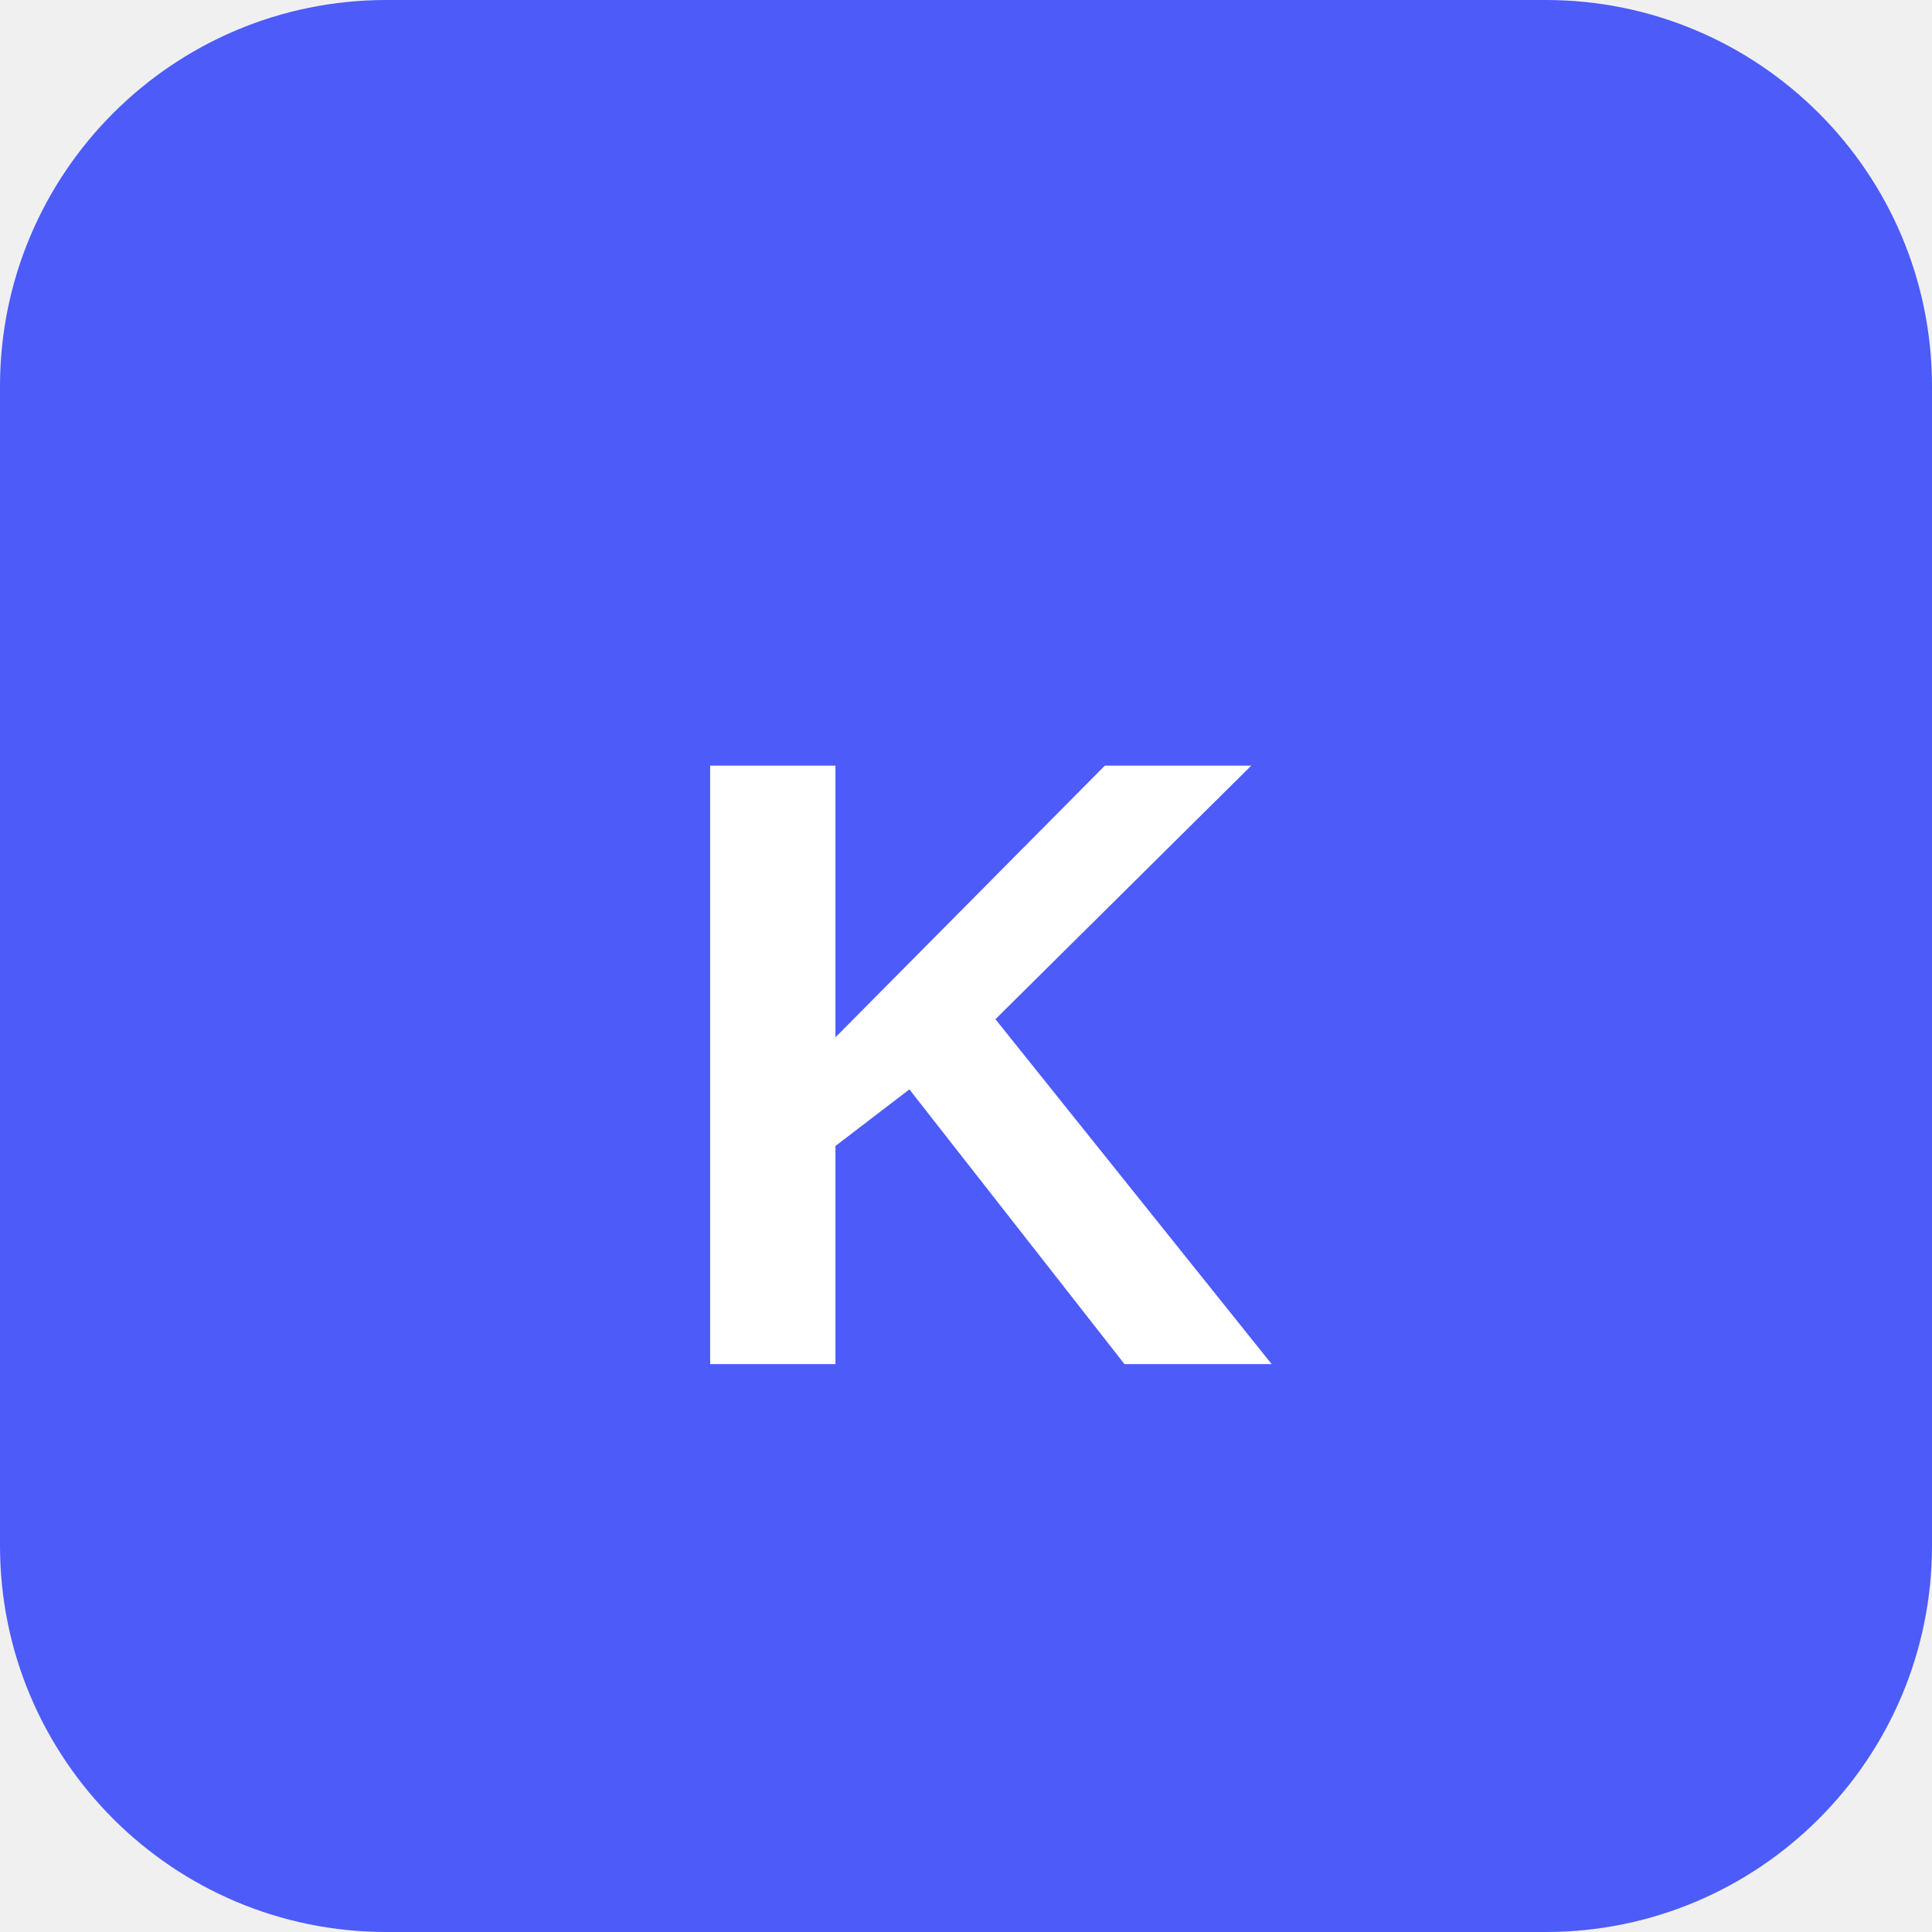
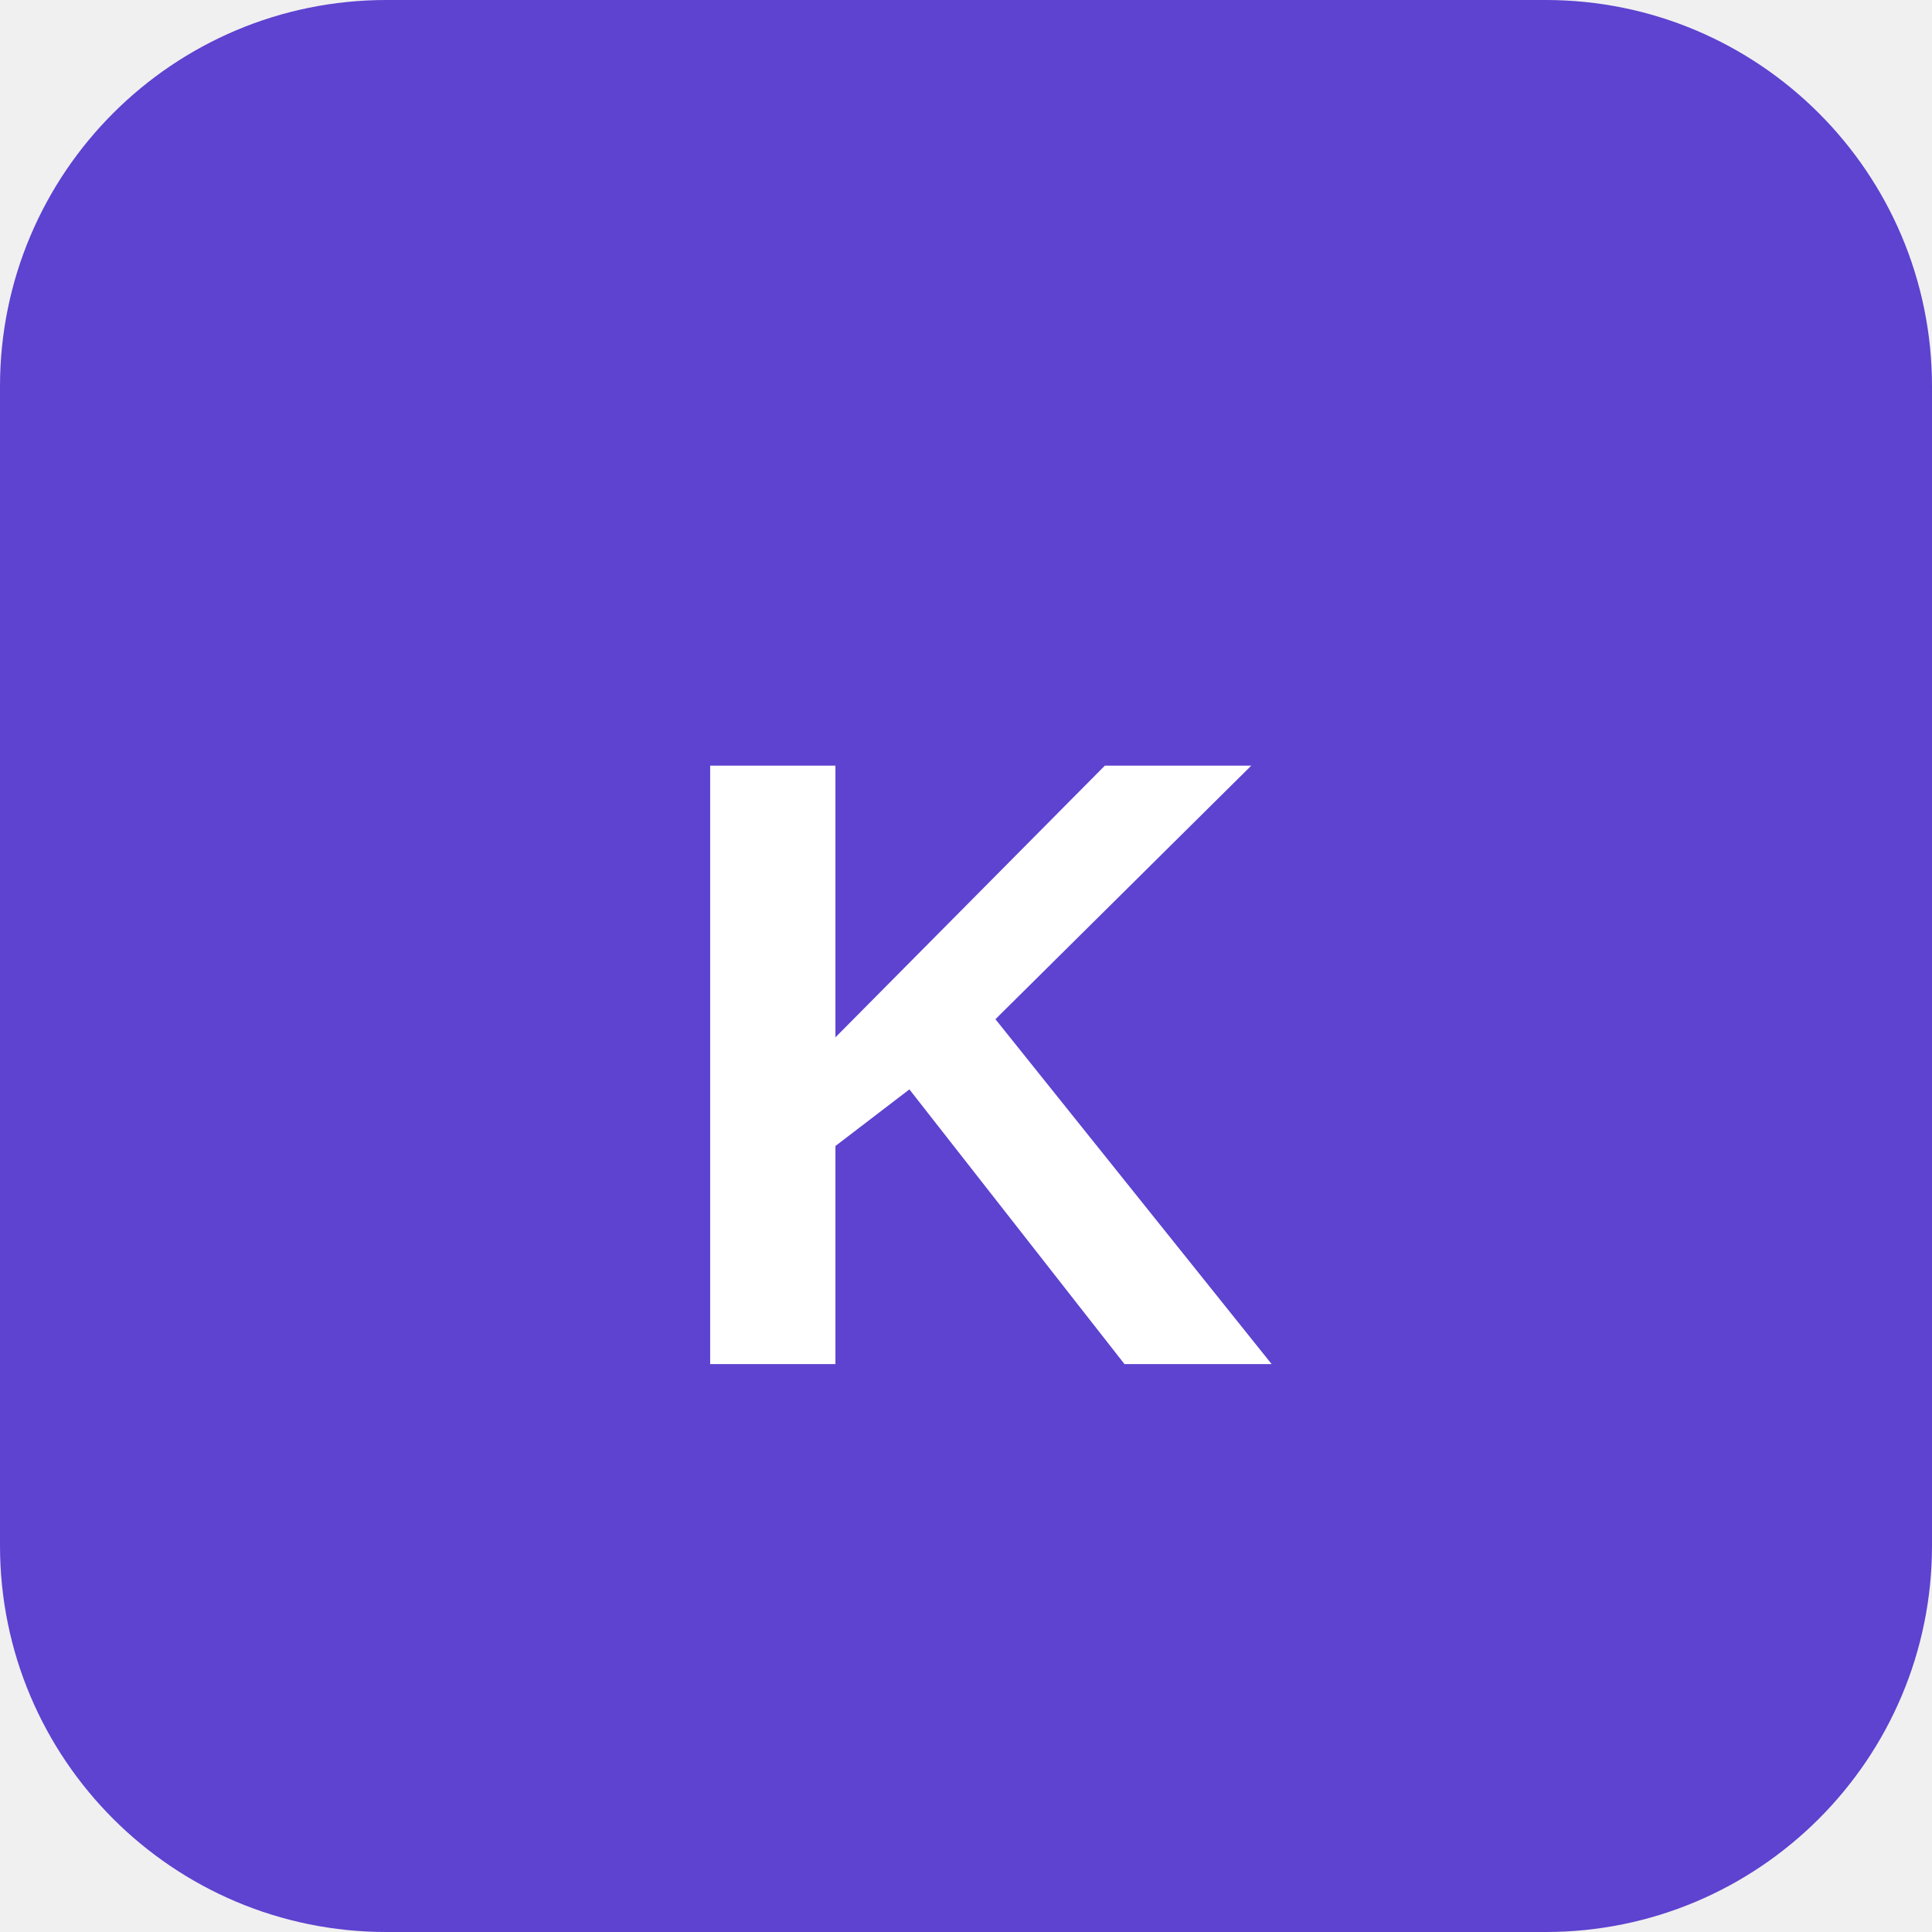
<svg xmlns="http://www.w3.org/2000/svg" viewBox="0 0 40 40" fill="none">
-   <rect width="40" height="40" rx="8" fill="#4D5BF9" />
+   <rect width="40" height="40" rx="8" fill="#5e42d0" />
  <text x="50%" y="55%" dominant-baseline="central" text-anchor="middle" fill="white" font-family="Arial,sans-serif" font-weight="bold" font-size="18">K</text>
</svg>
